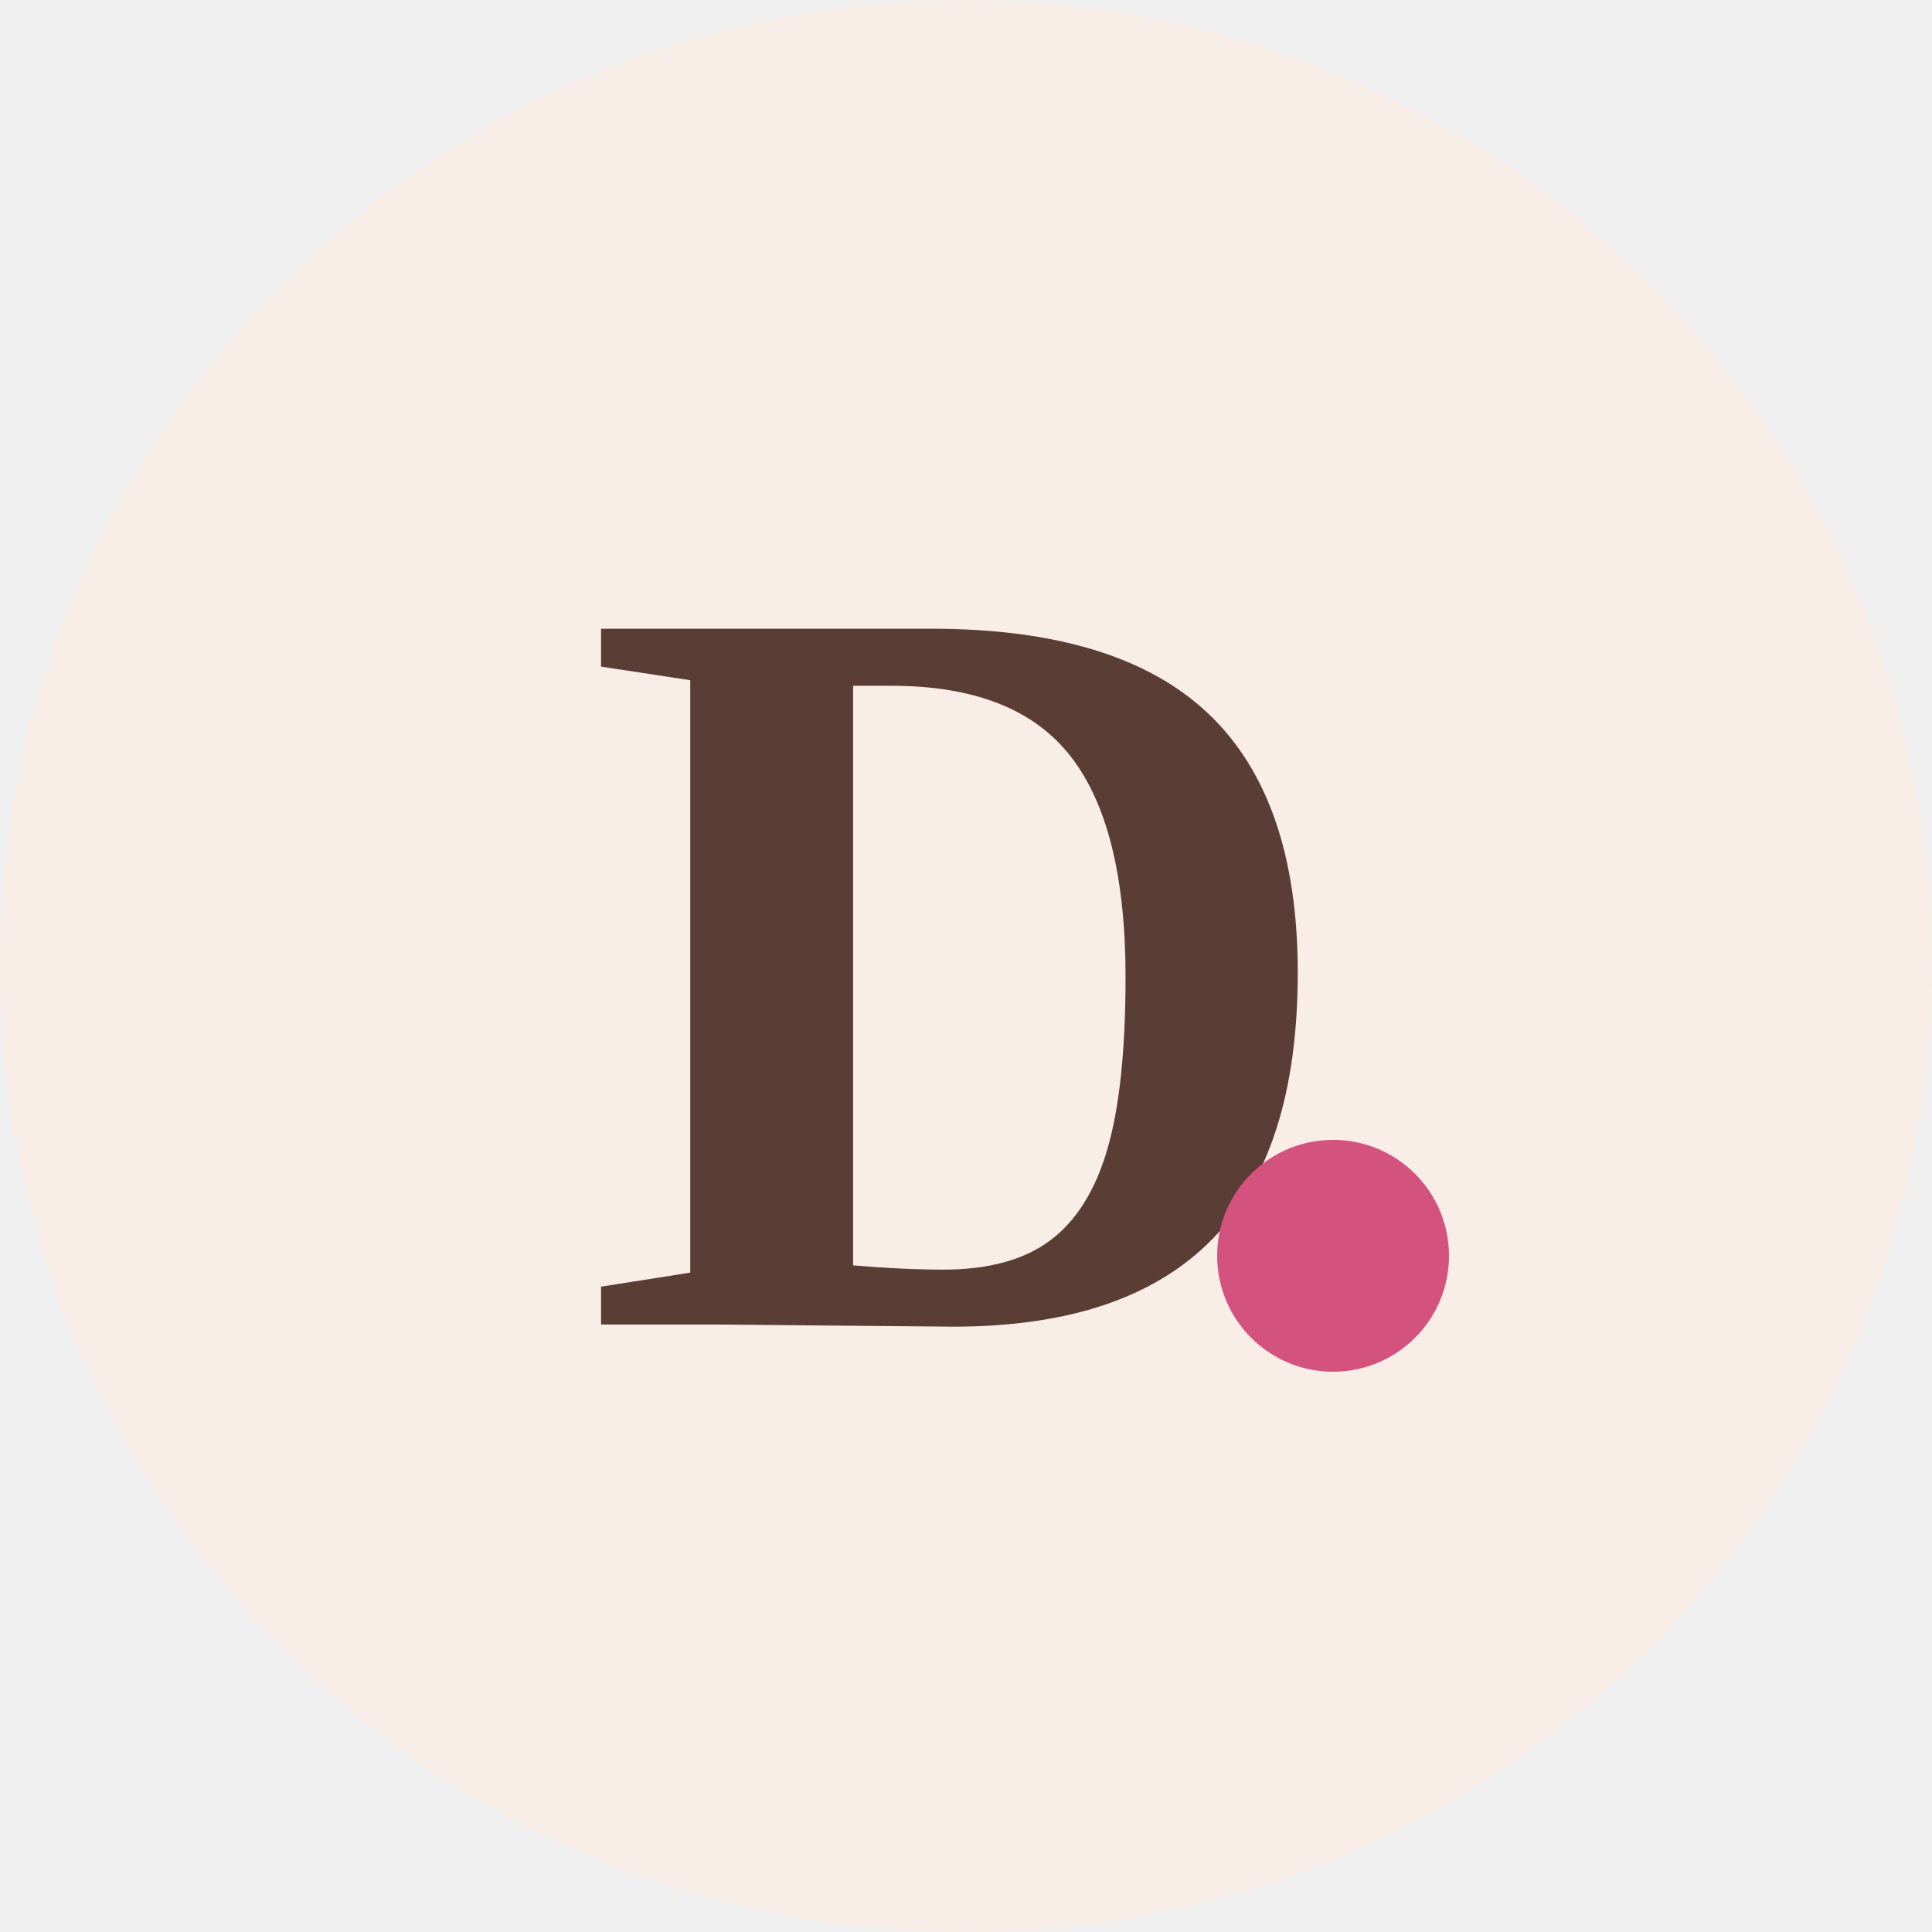
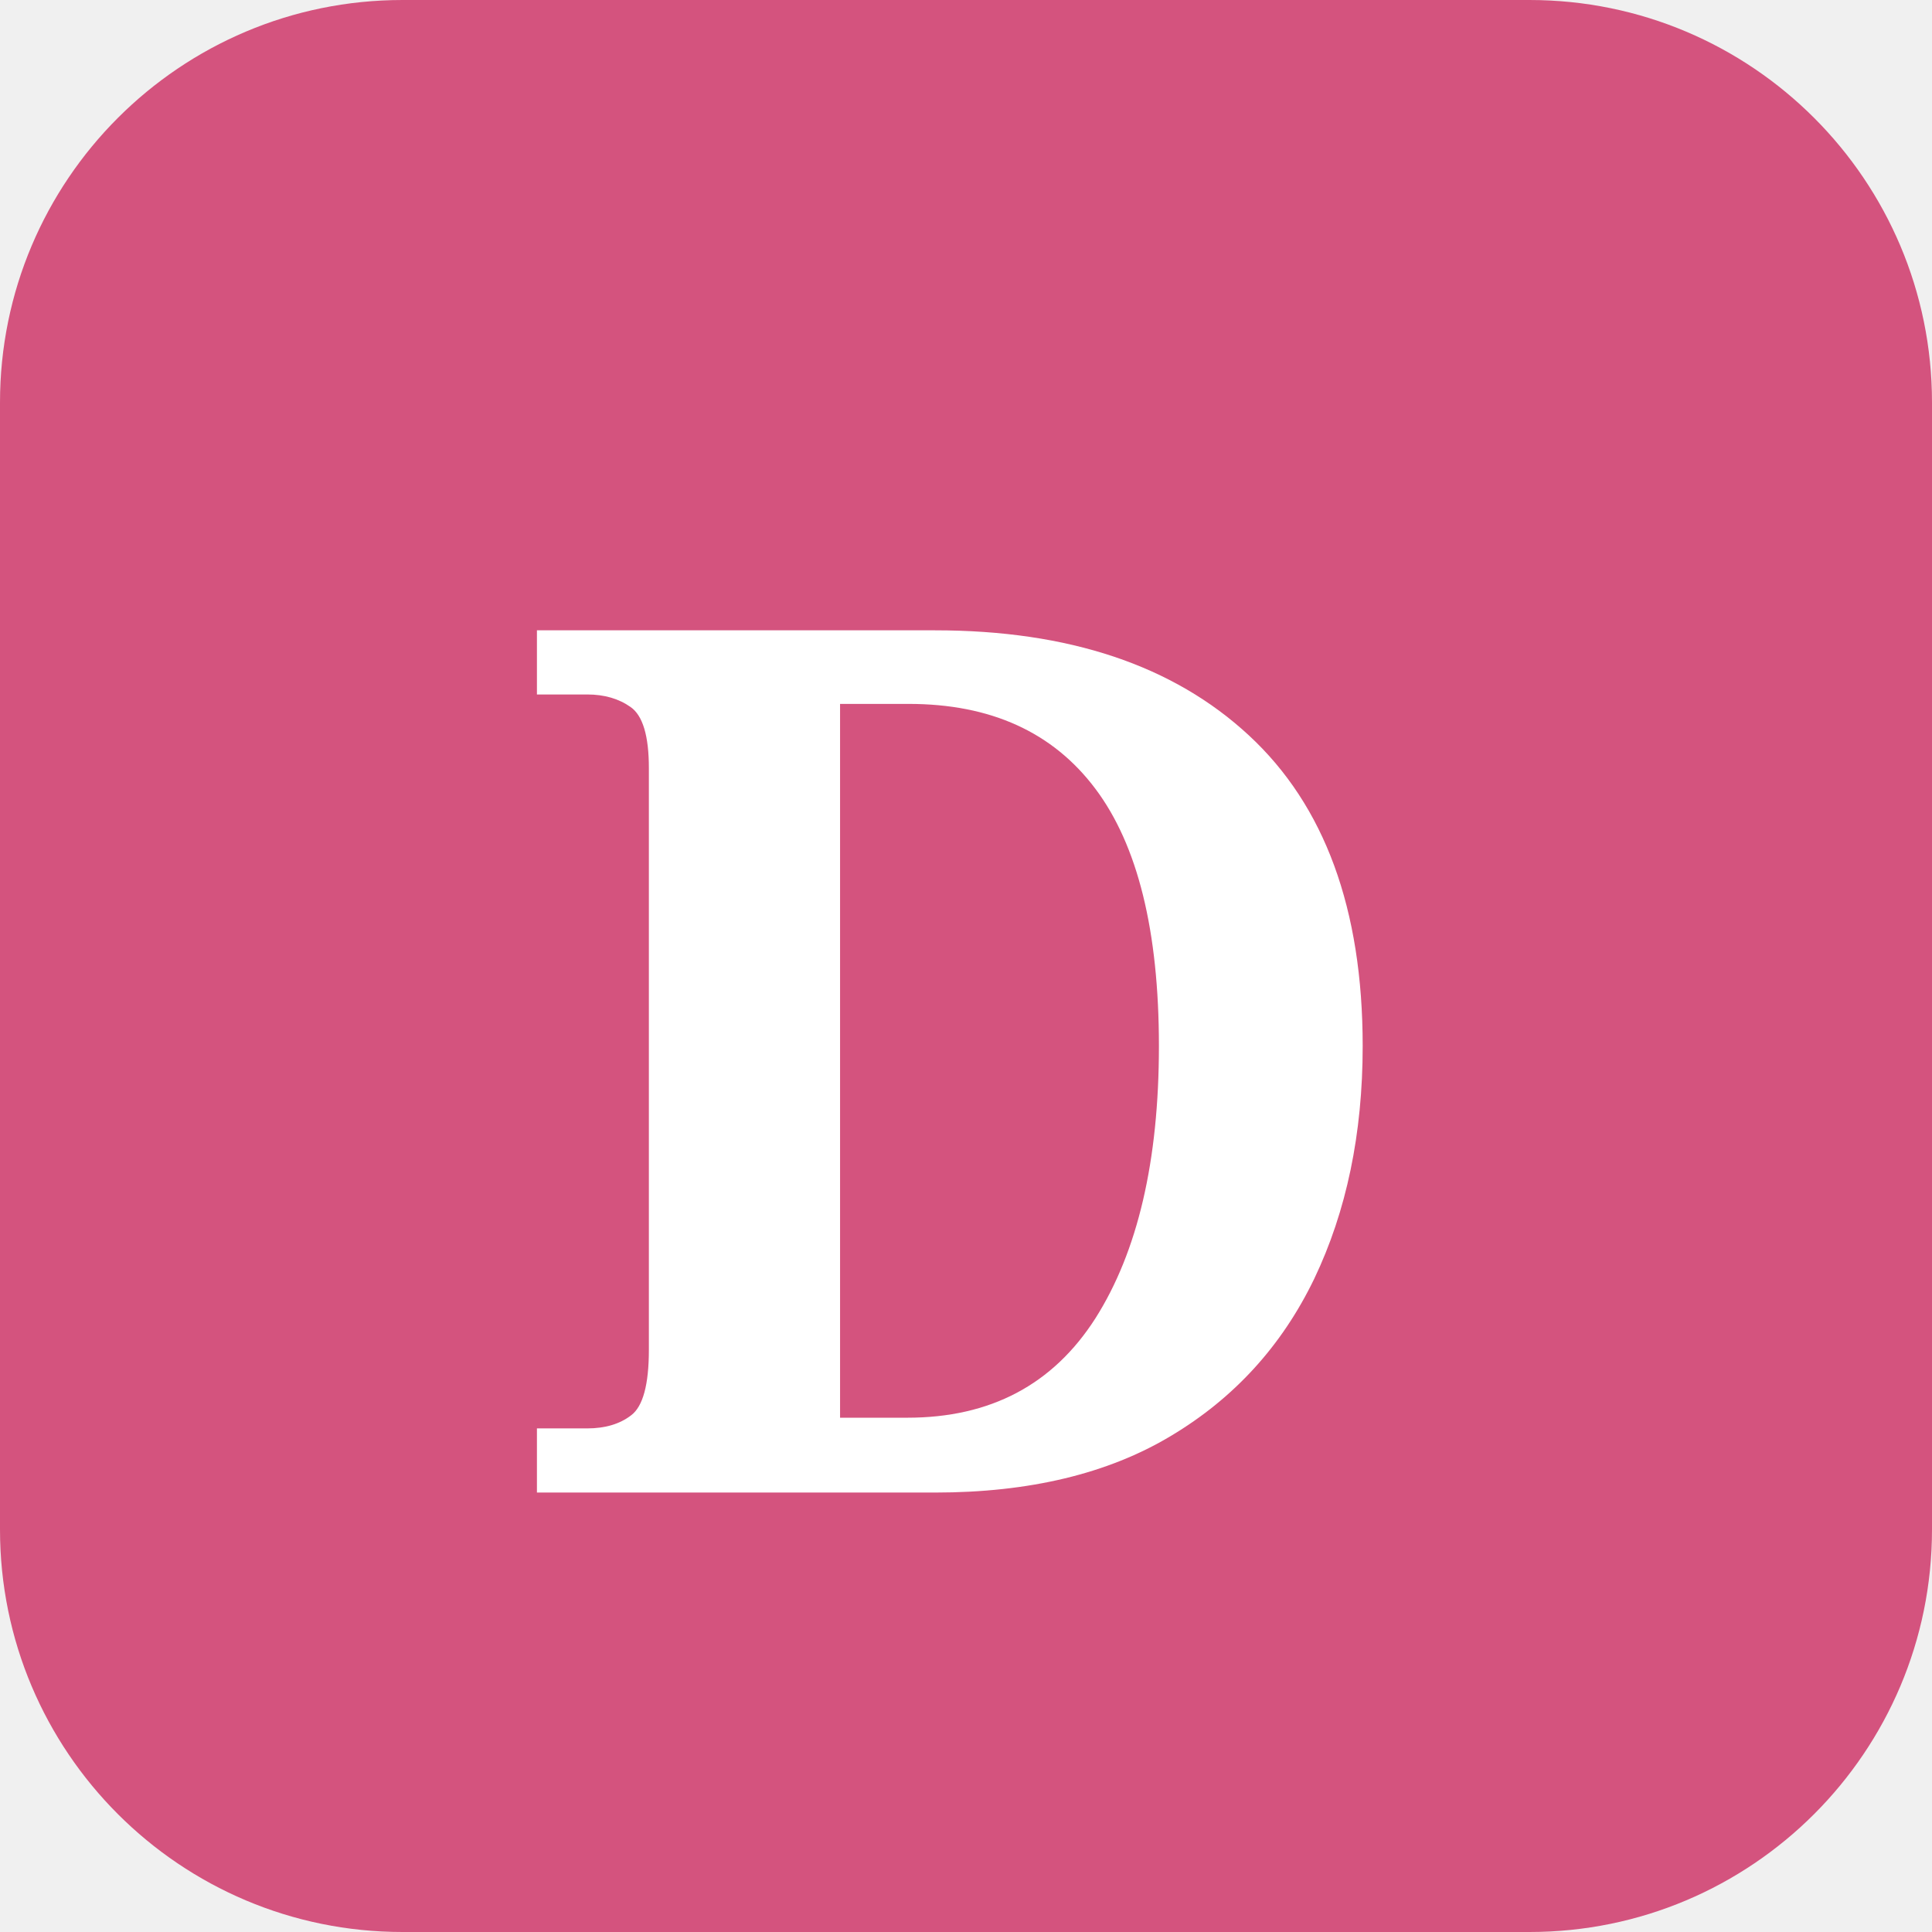
- <svg xmlns="http://www.w3.org/2000/svg" viewBox="0 0 200 200">
-   <circle cx="100" cy="100" r="100" fill="#F9EDE8" />
-   <text x="50%" y="50%" dominant-baseline="central" text-anchor="middle" font-family="Georgia, 'Times New Roman', serif" font-size="110" font-weight="700" fill="#5A3E36">D</text>
-   <circle cx="138" cy="130" r="12" fill="#D4537E" />
+ <svg xmlns="http://www.w3.org/2000/svg" viewBox="0 0 48 48">
+   <rect width="48" height="48" rx="10" fill="#D4537E" />
+   <text x="50%" y="53%" dominant-baseline="central" text-anchor="middle" font-family="Georgia, serif" font-size="30" font-weight="700" fill="#FFFFFF">D</text>
</svg>
